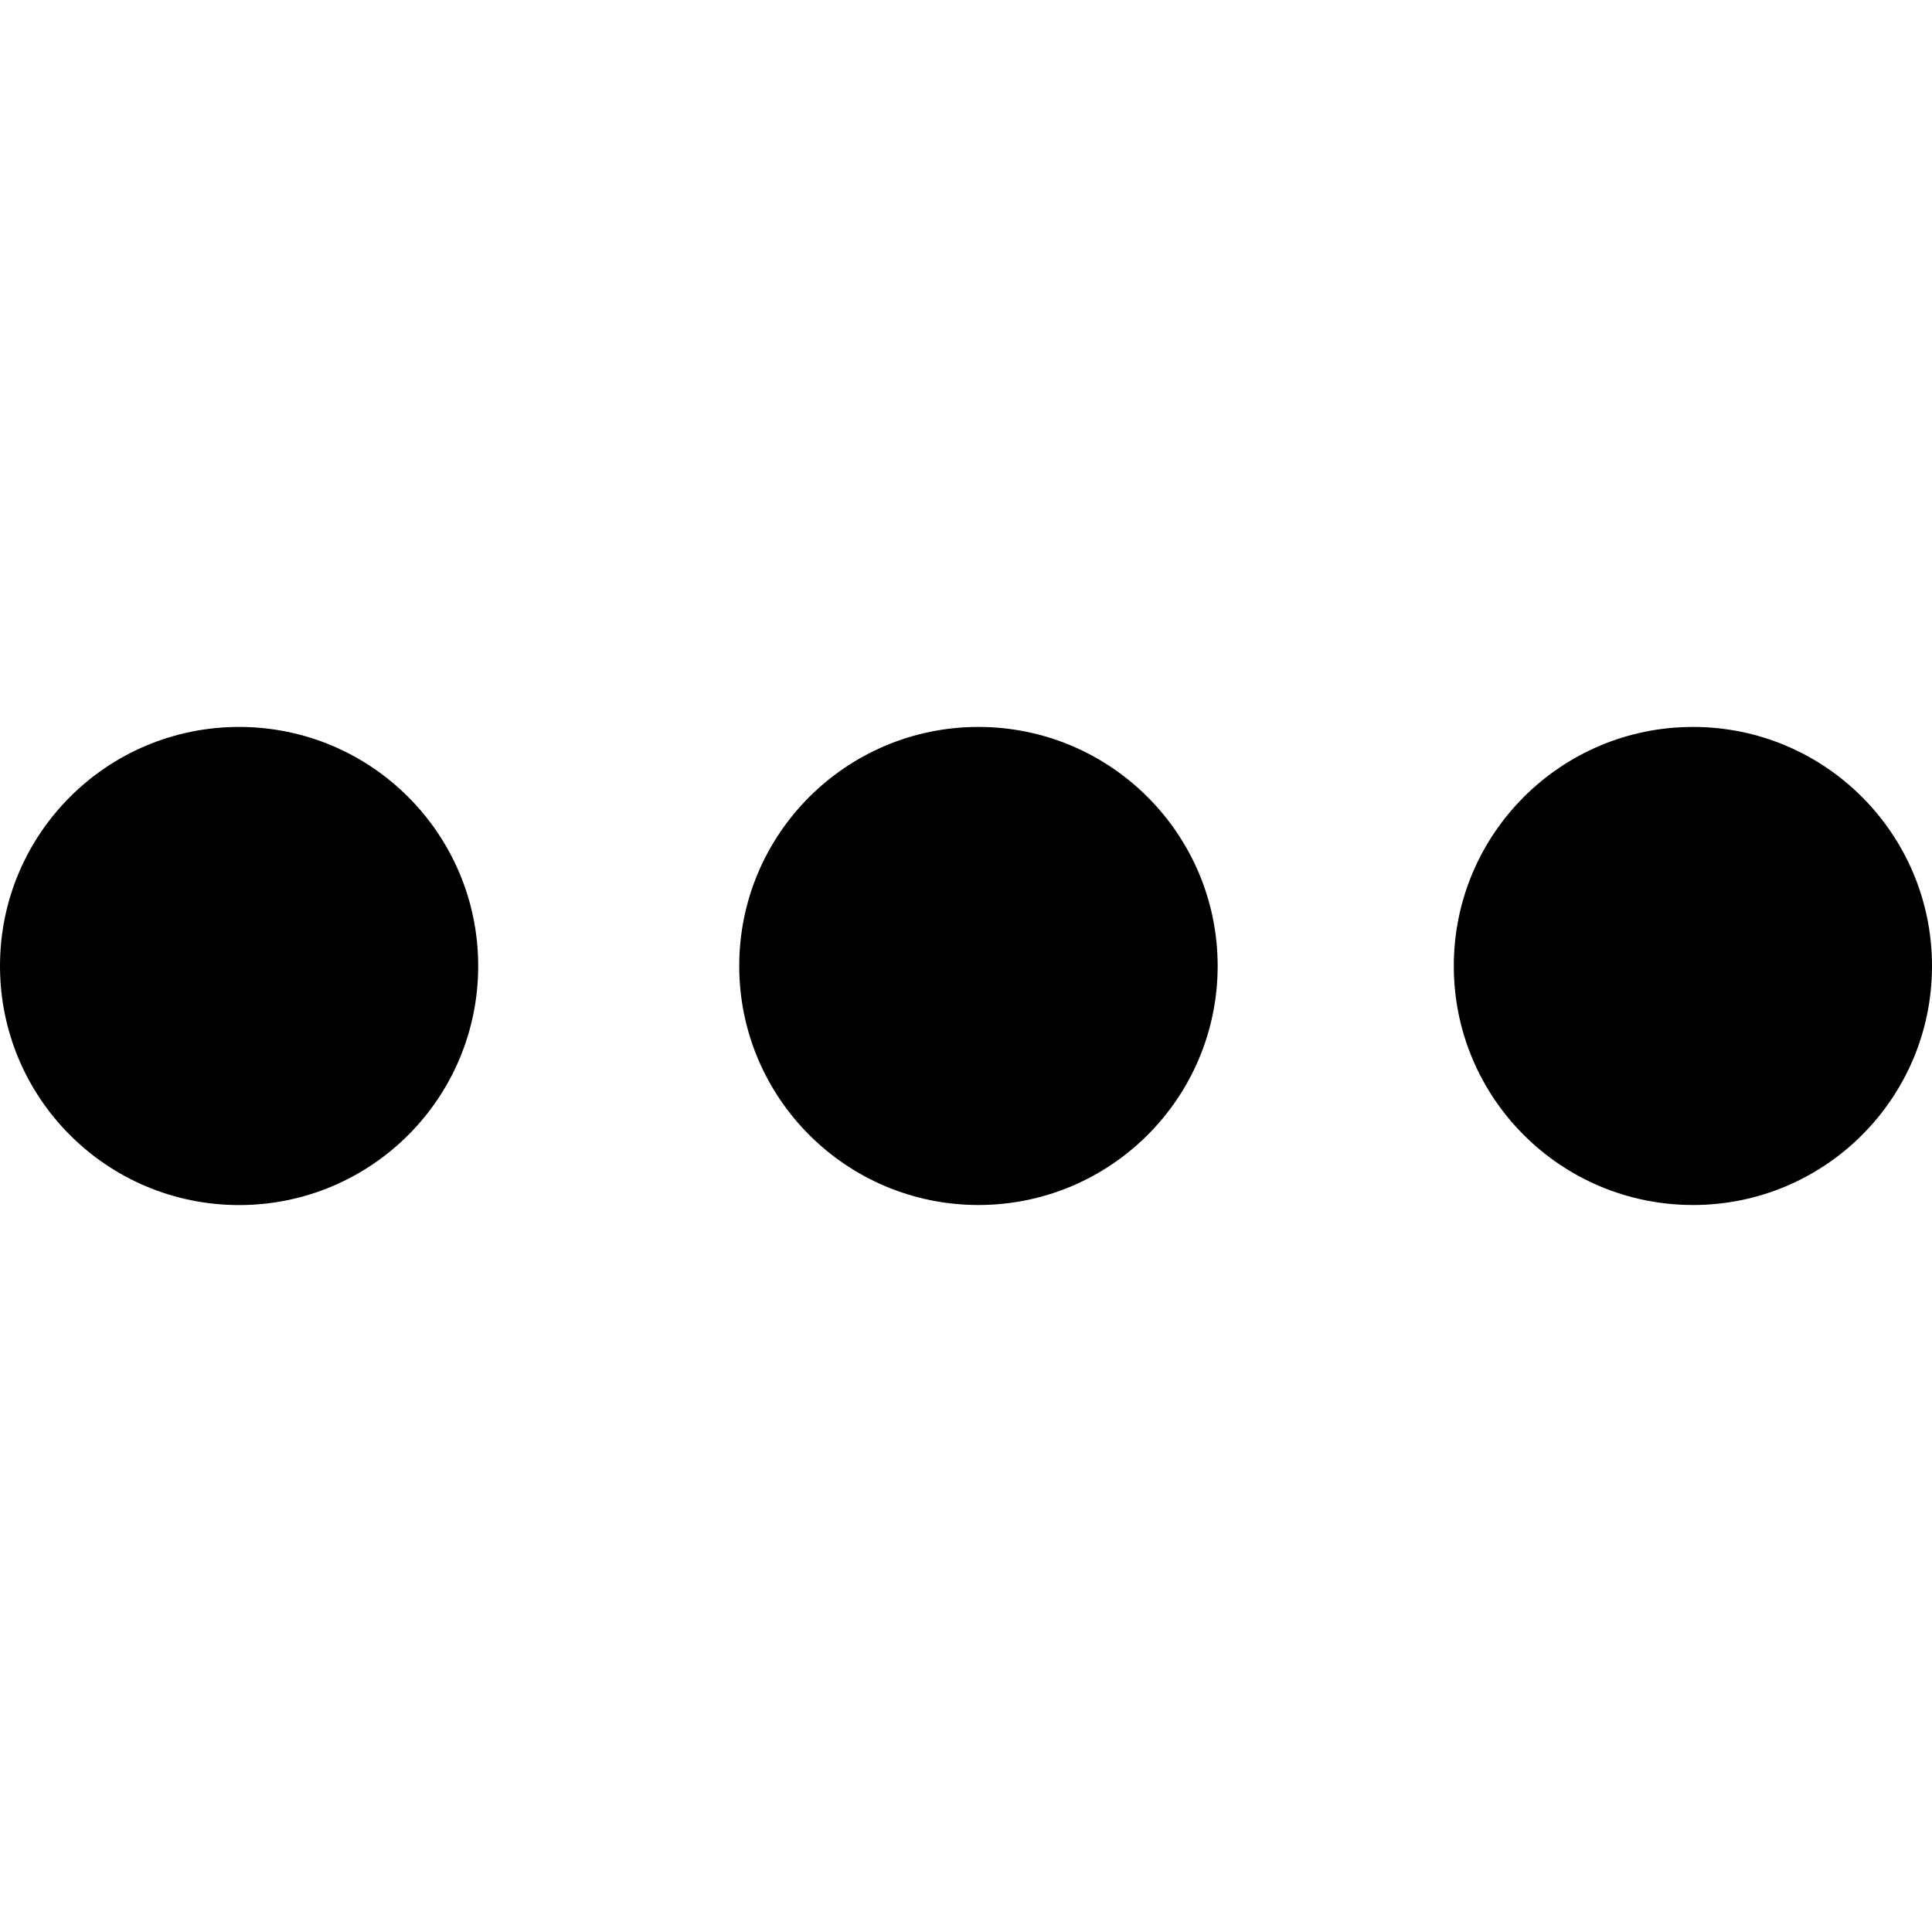
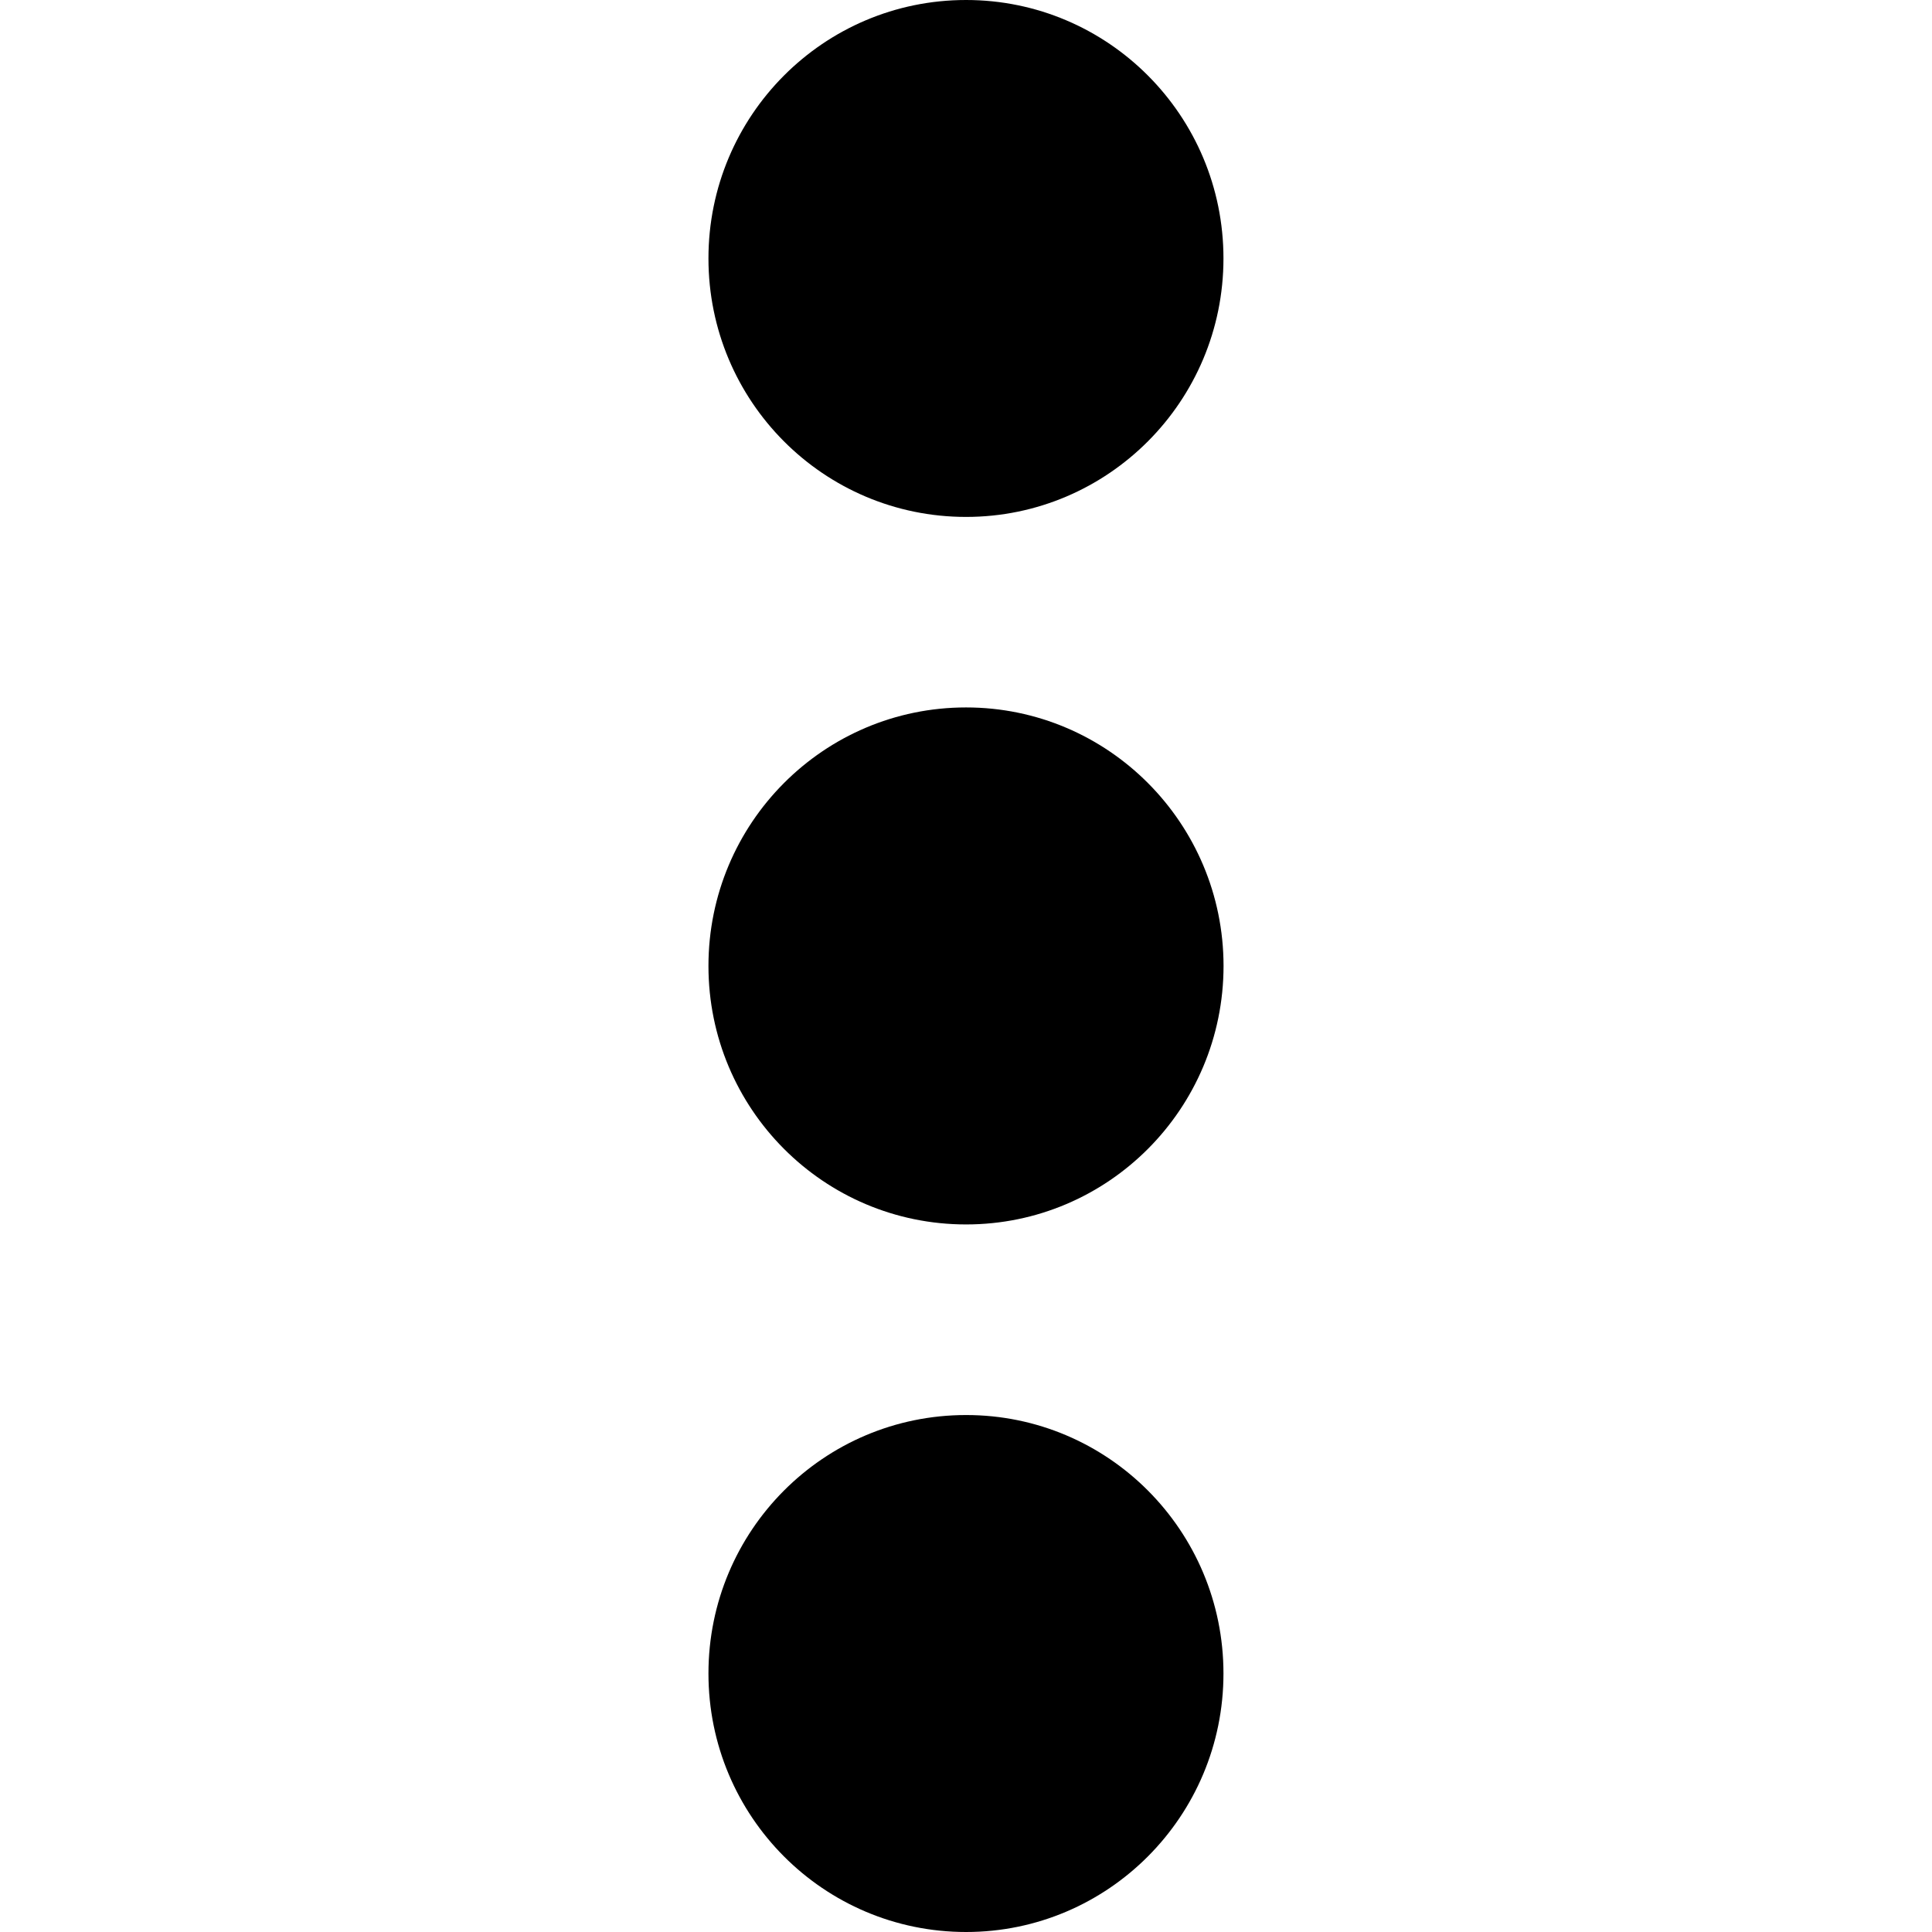
- <svg xmlns="http://www.w3.org/2000/svg" version="1.1" id="Capa_1" x="0px" y="0px" viewBox="0 0 32.055 32.055" style="enable-background:new 0 0 32.055 32.055;" xml:space="preserve">
+ <svg xmlns="http://www.w3.org/2000/svg" version="1.1" id="Capa_1" x="0px" y="0px" width="45.583px" height="45.583px" viewBox="0 0 45.583 45.583" style="enable-background:new 0 0 45.583 45.583;" xml:space="preserve">
  <g>
-     <path d="M3.968,12.061C1.775,12.061,0,13.835,0,16.027c0,2.192,1.773,3.967,3.968,3.967c2.189,0,3.966-1.772,3.966-3.967   C7.934,13.835,6.157,12.061,3.968,12.061z M16.233,12.061c-2.188,0-3.968,1.773-3.968,3.965c0,2.192,1.778,3.967,3.968,3.967   s3.97-1.772,3.97-3.967C20.201,13.835,18.423,12.061,16.233,12.061z M28.09,12.061c-2.192,0-3.969,1.774-3.969,3.967   c0,2.19,1.774,3.965,3.969,3.965c2.188,0,3.965-1.772,3.965-3.965S30.278,12.061,28.09,12.061z" />
+     <g>
+       <path d="M22.793,12.196c-3.361,0-6.078-2.729-6.078-6.099C16.715,2.73,19.432,0,22.793,0c3.353,0,6.073,2.729,6.073,6.097    C28.866,9.466,26.145,12.196,22.793,12.196z" />
+       <path d="M22.794,28.889c-3.361,0-6.079-2.729-6.079-6.099c0-3.366,2.717-6.099,6.078-6.099c3.353,0,6.073,2.732,6.075,6.099    C28.866,26.162,26.144,28.889,22.794,28.889z" />
+       <path d="M22.794,45.583c-3.361,0-6.079-2.729-6.079-6.099s2.717-6.098,6.078-6.098c3.353-0.002,6.073,2.729,6.073,6.098    S26.144,45.583,22.794,45.583z" />
+     </g>
  </g>
  <g>
</g>
  <g>
</g>
  <g>
</g>
  <g>
</g>
  <g>
</g>
  <g>
</g>
  <g>
</g>
  <g>
</g>
  <g>
</g>
  <g>
</g>
  <g>
</g>
  <g>
</g>
  <g>
</g>
  <g>
</g>
  <g>
</g>
</svg>
